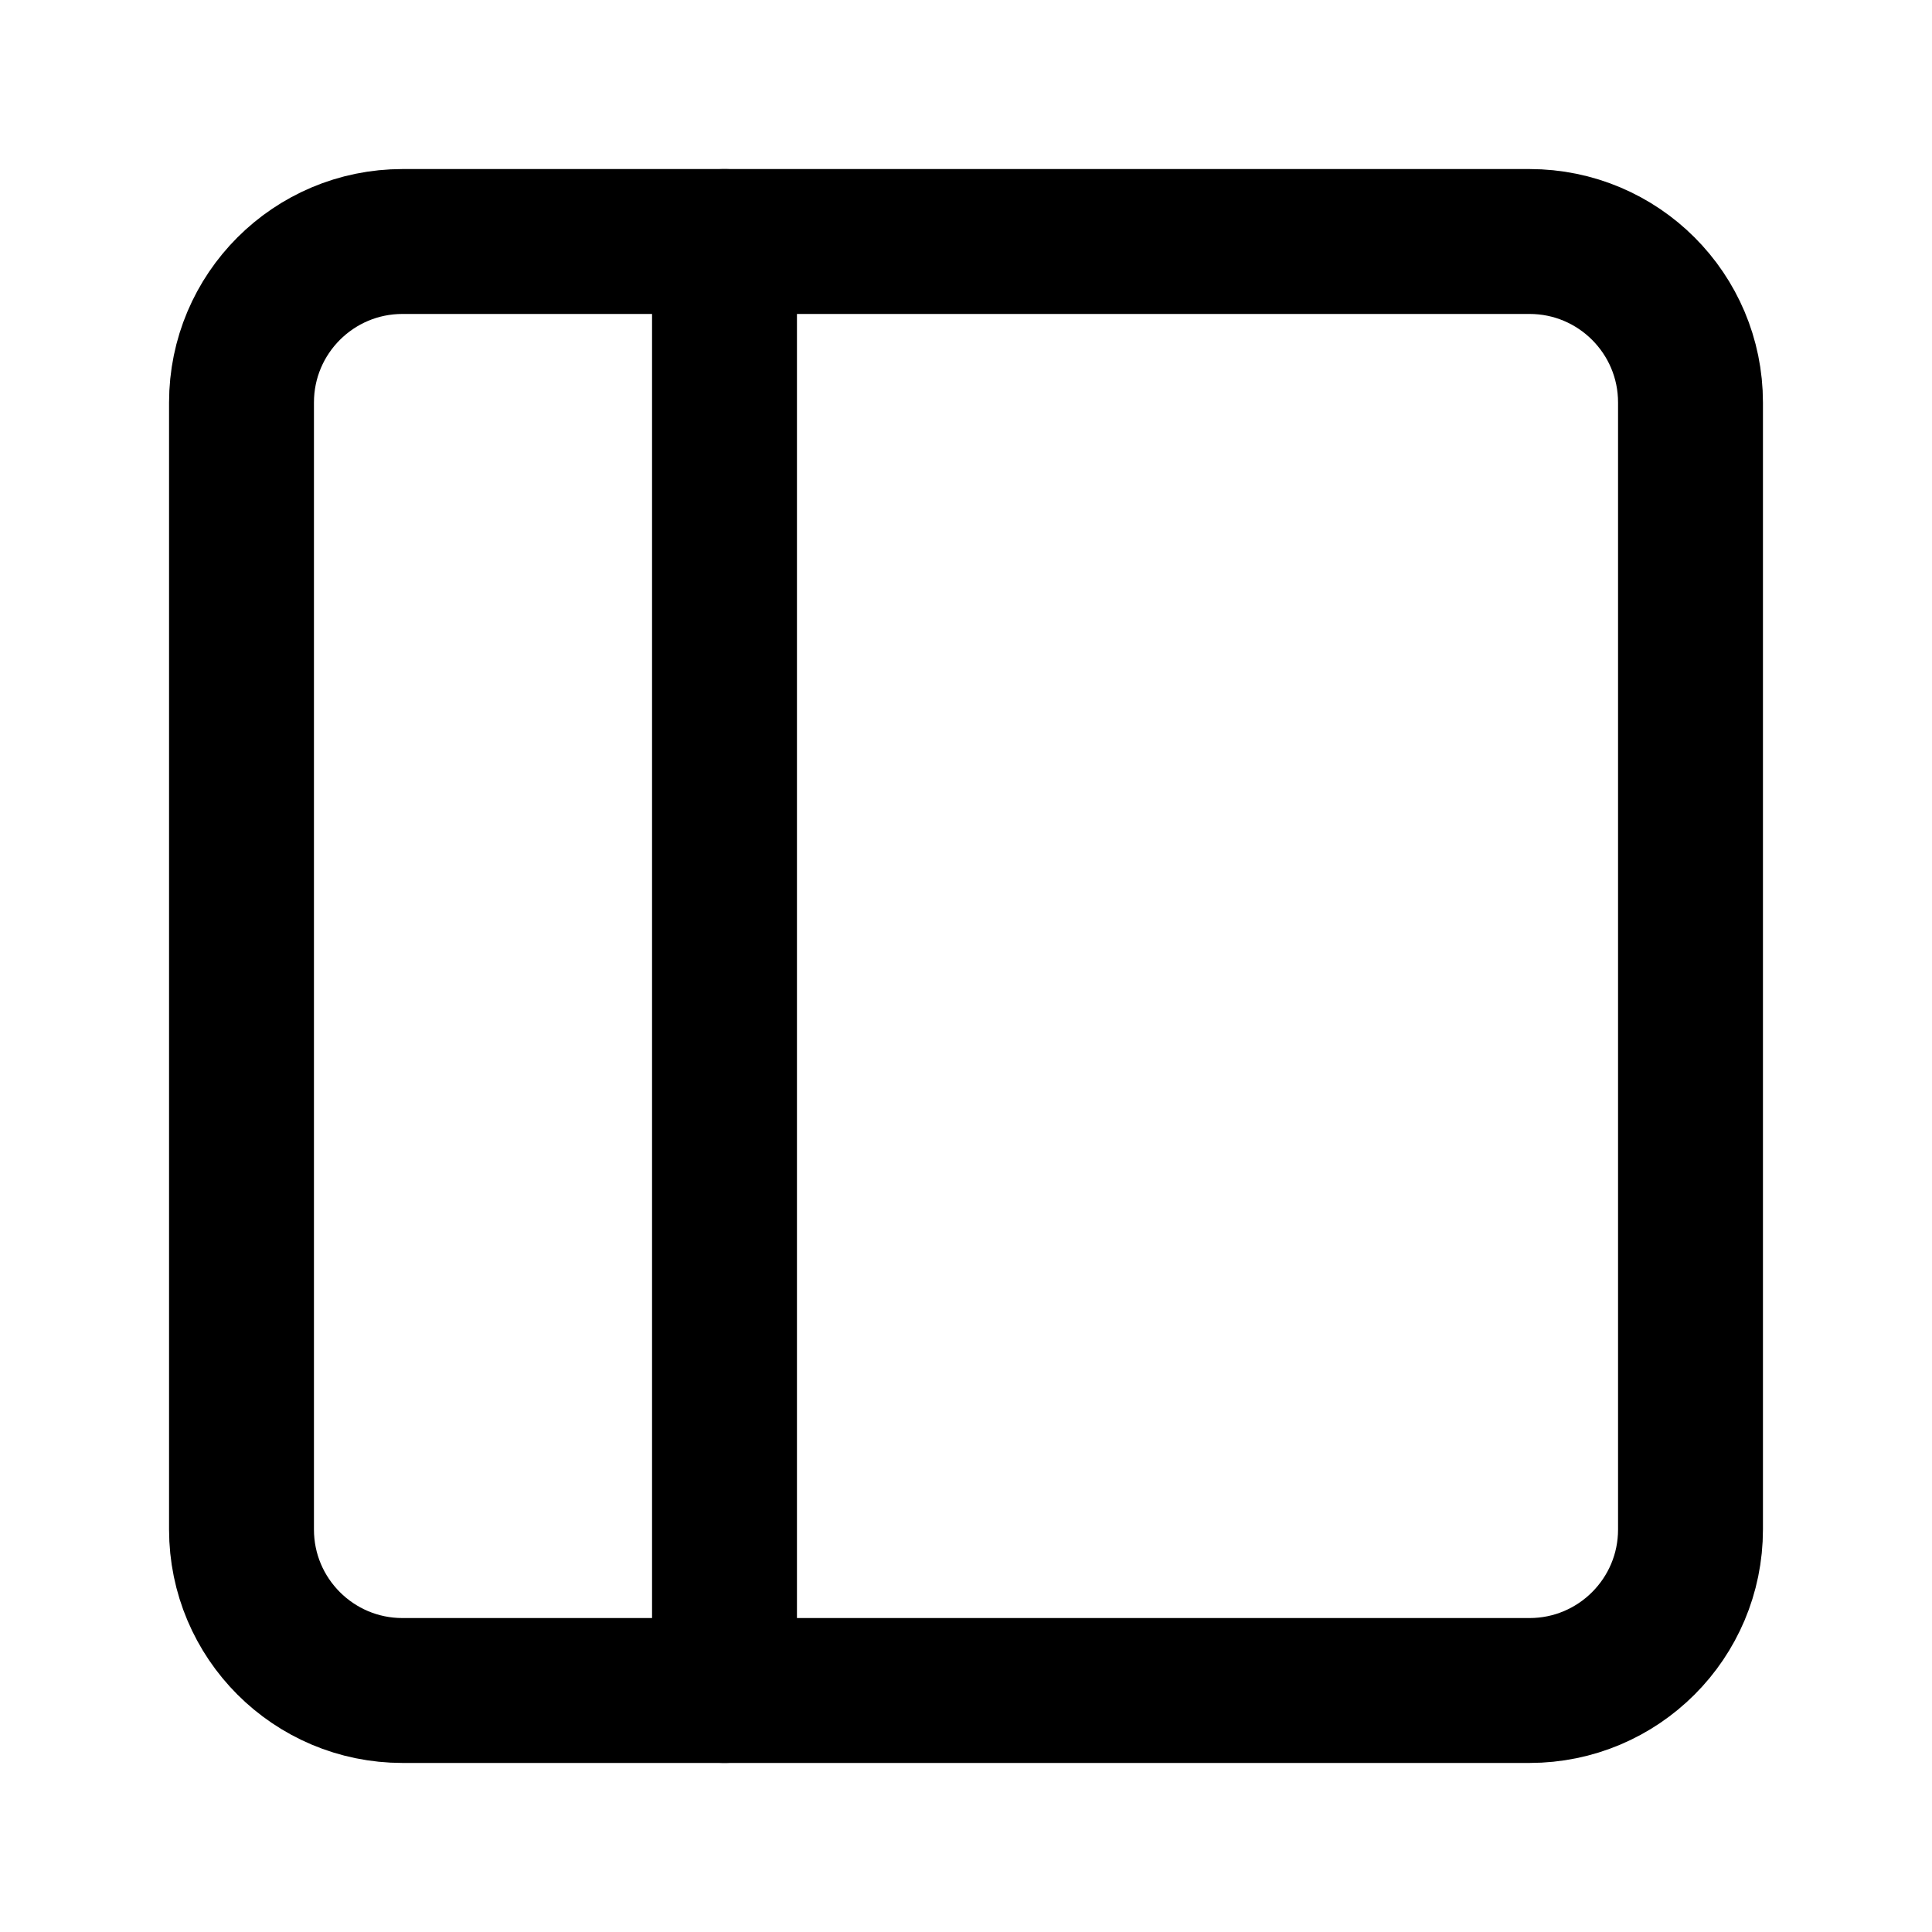
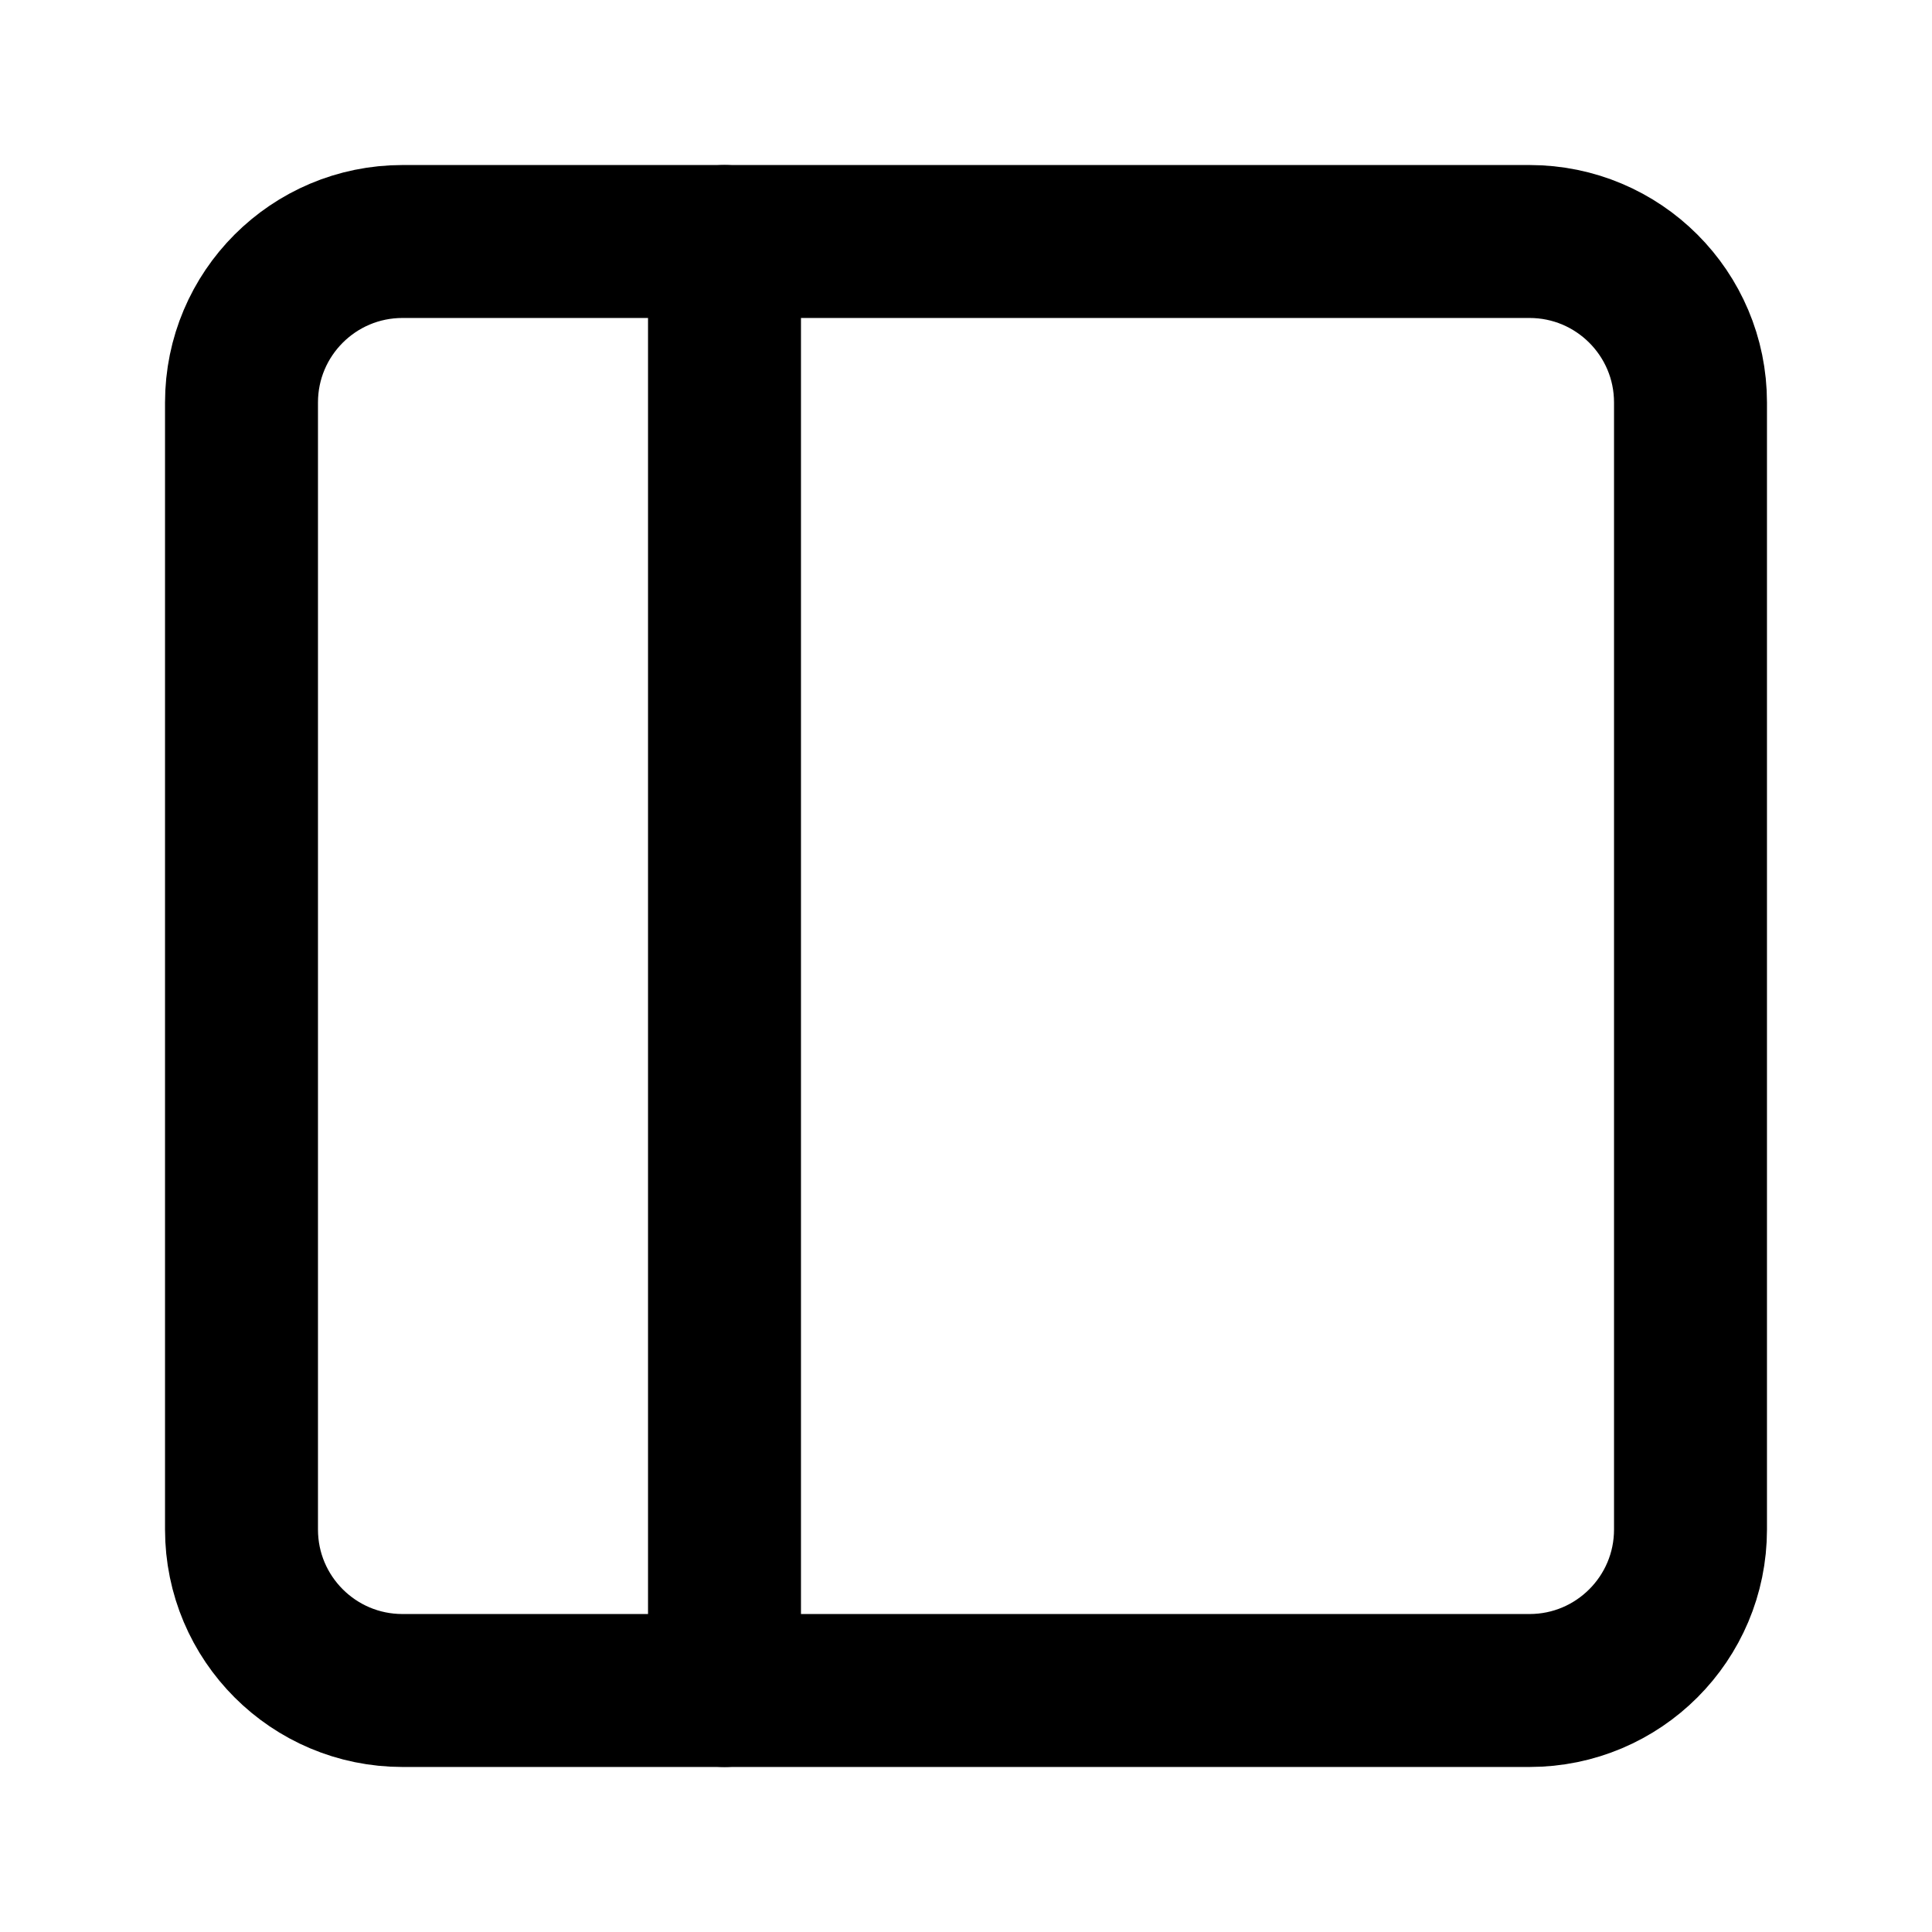
- <svg xmlns="http://www.w3.org/2000/svg" viewBox="0 0 24 24" fill="none" stroke="currentColor" stroke-width="1.8" stroke-linecap="round" stroke-linejoin="round">
+ <svg xmlns="http://www.w3.org/2000/svg" viewBox="0 0 24 24" fill="none" stroke="currentColor" stroke-width="1.9" stroke-linecap="round" stroke-linejoin="round">
  <rect x="3" y="3" width="18" height="18" rx="2" />
  <path d="M9 3v18" />
</svg>
